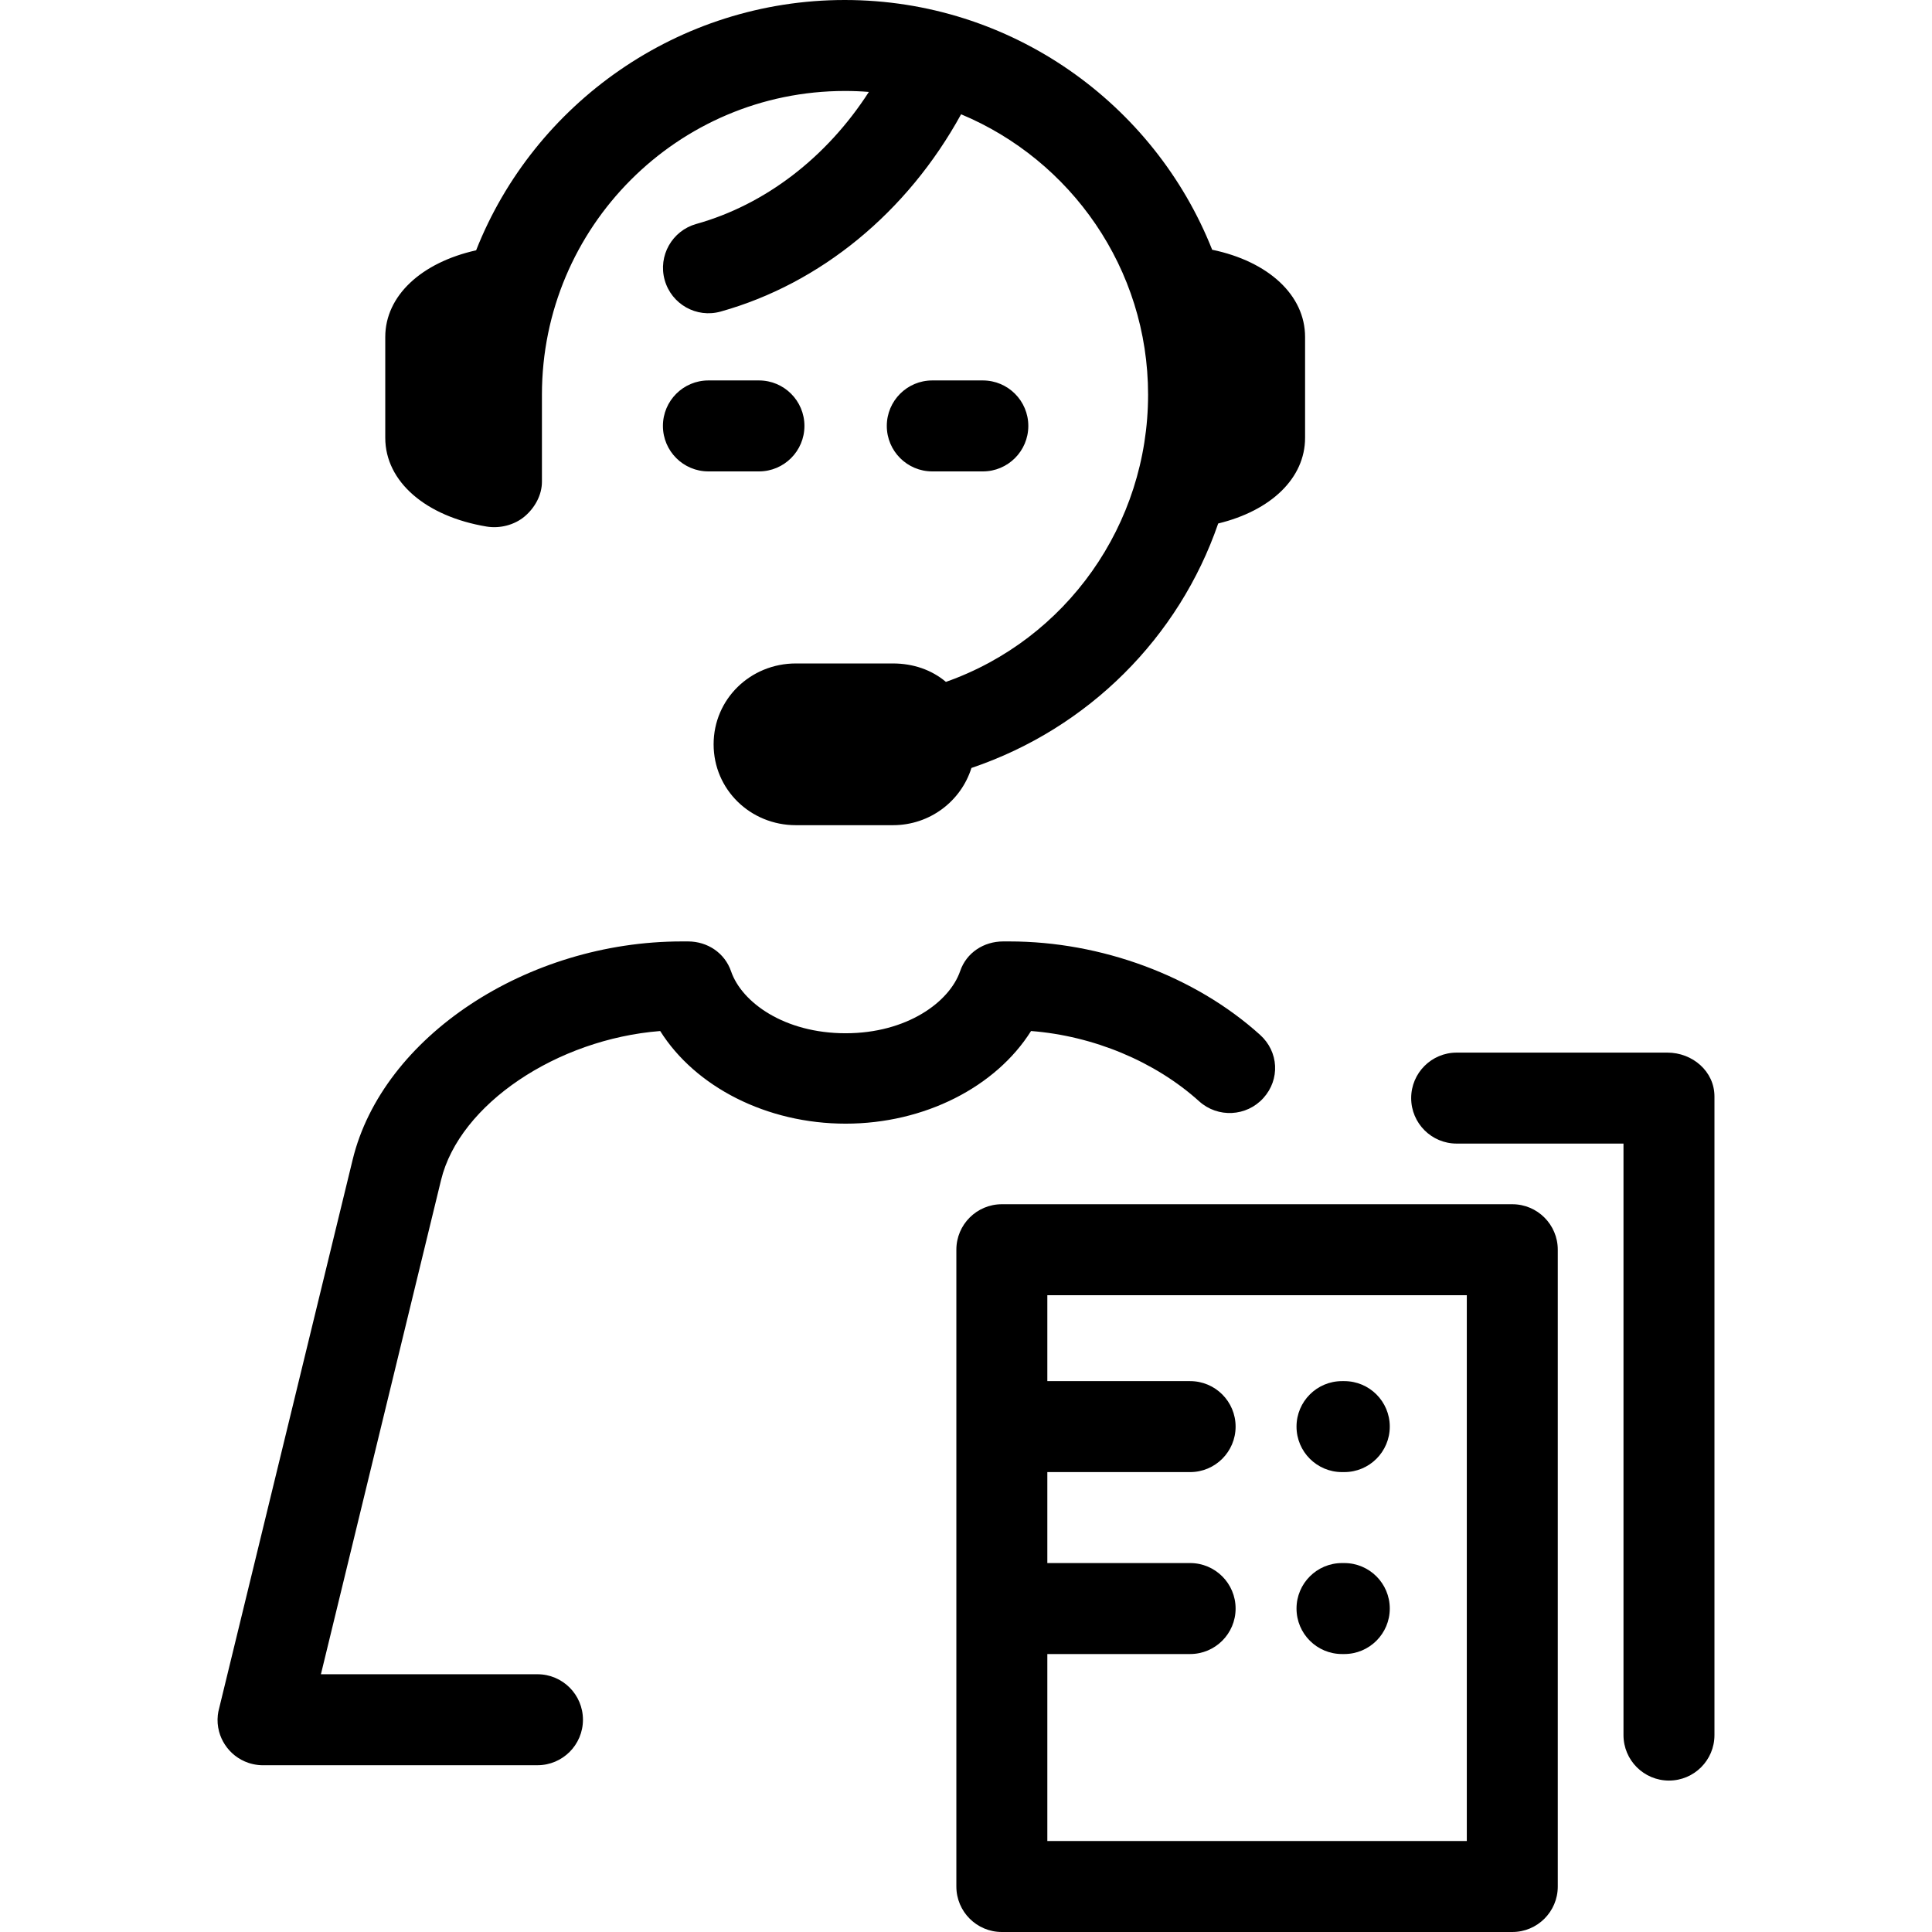
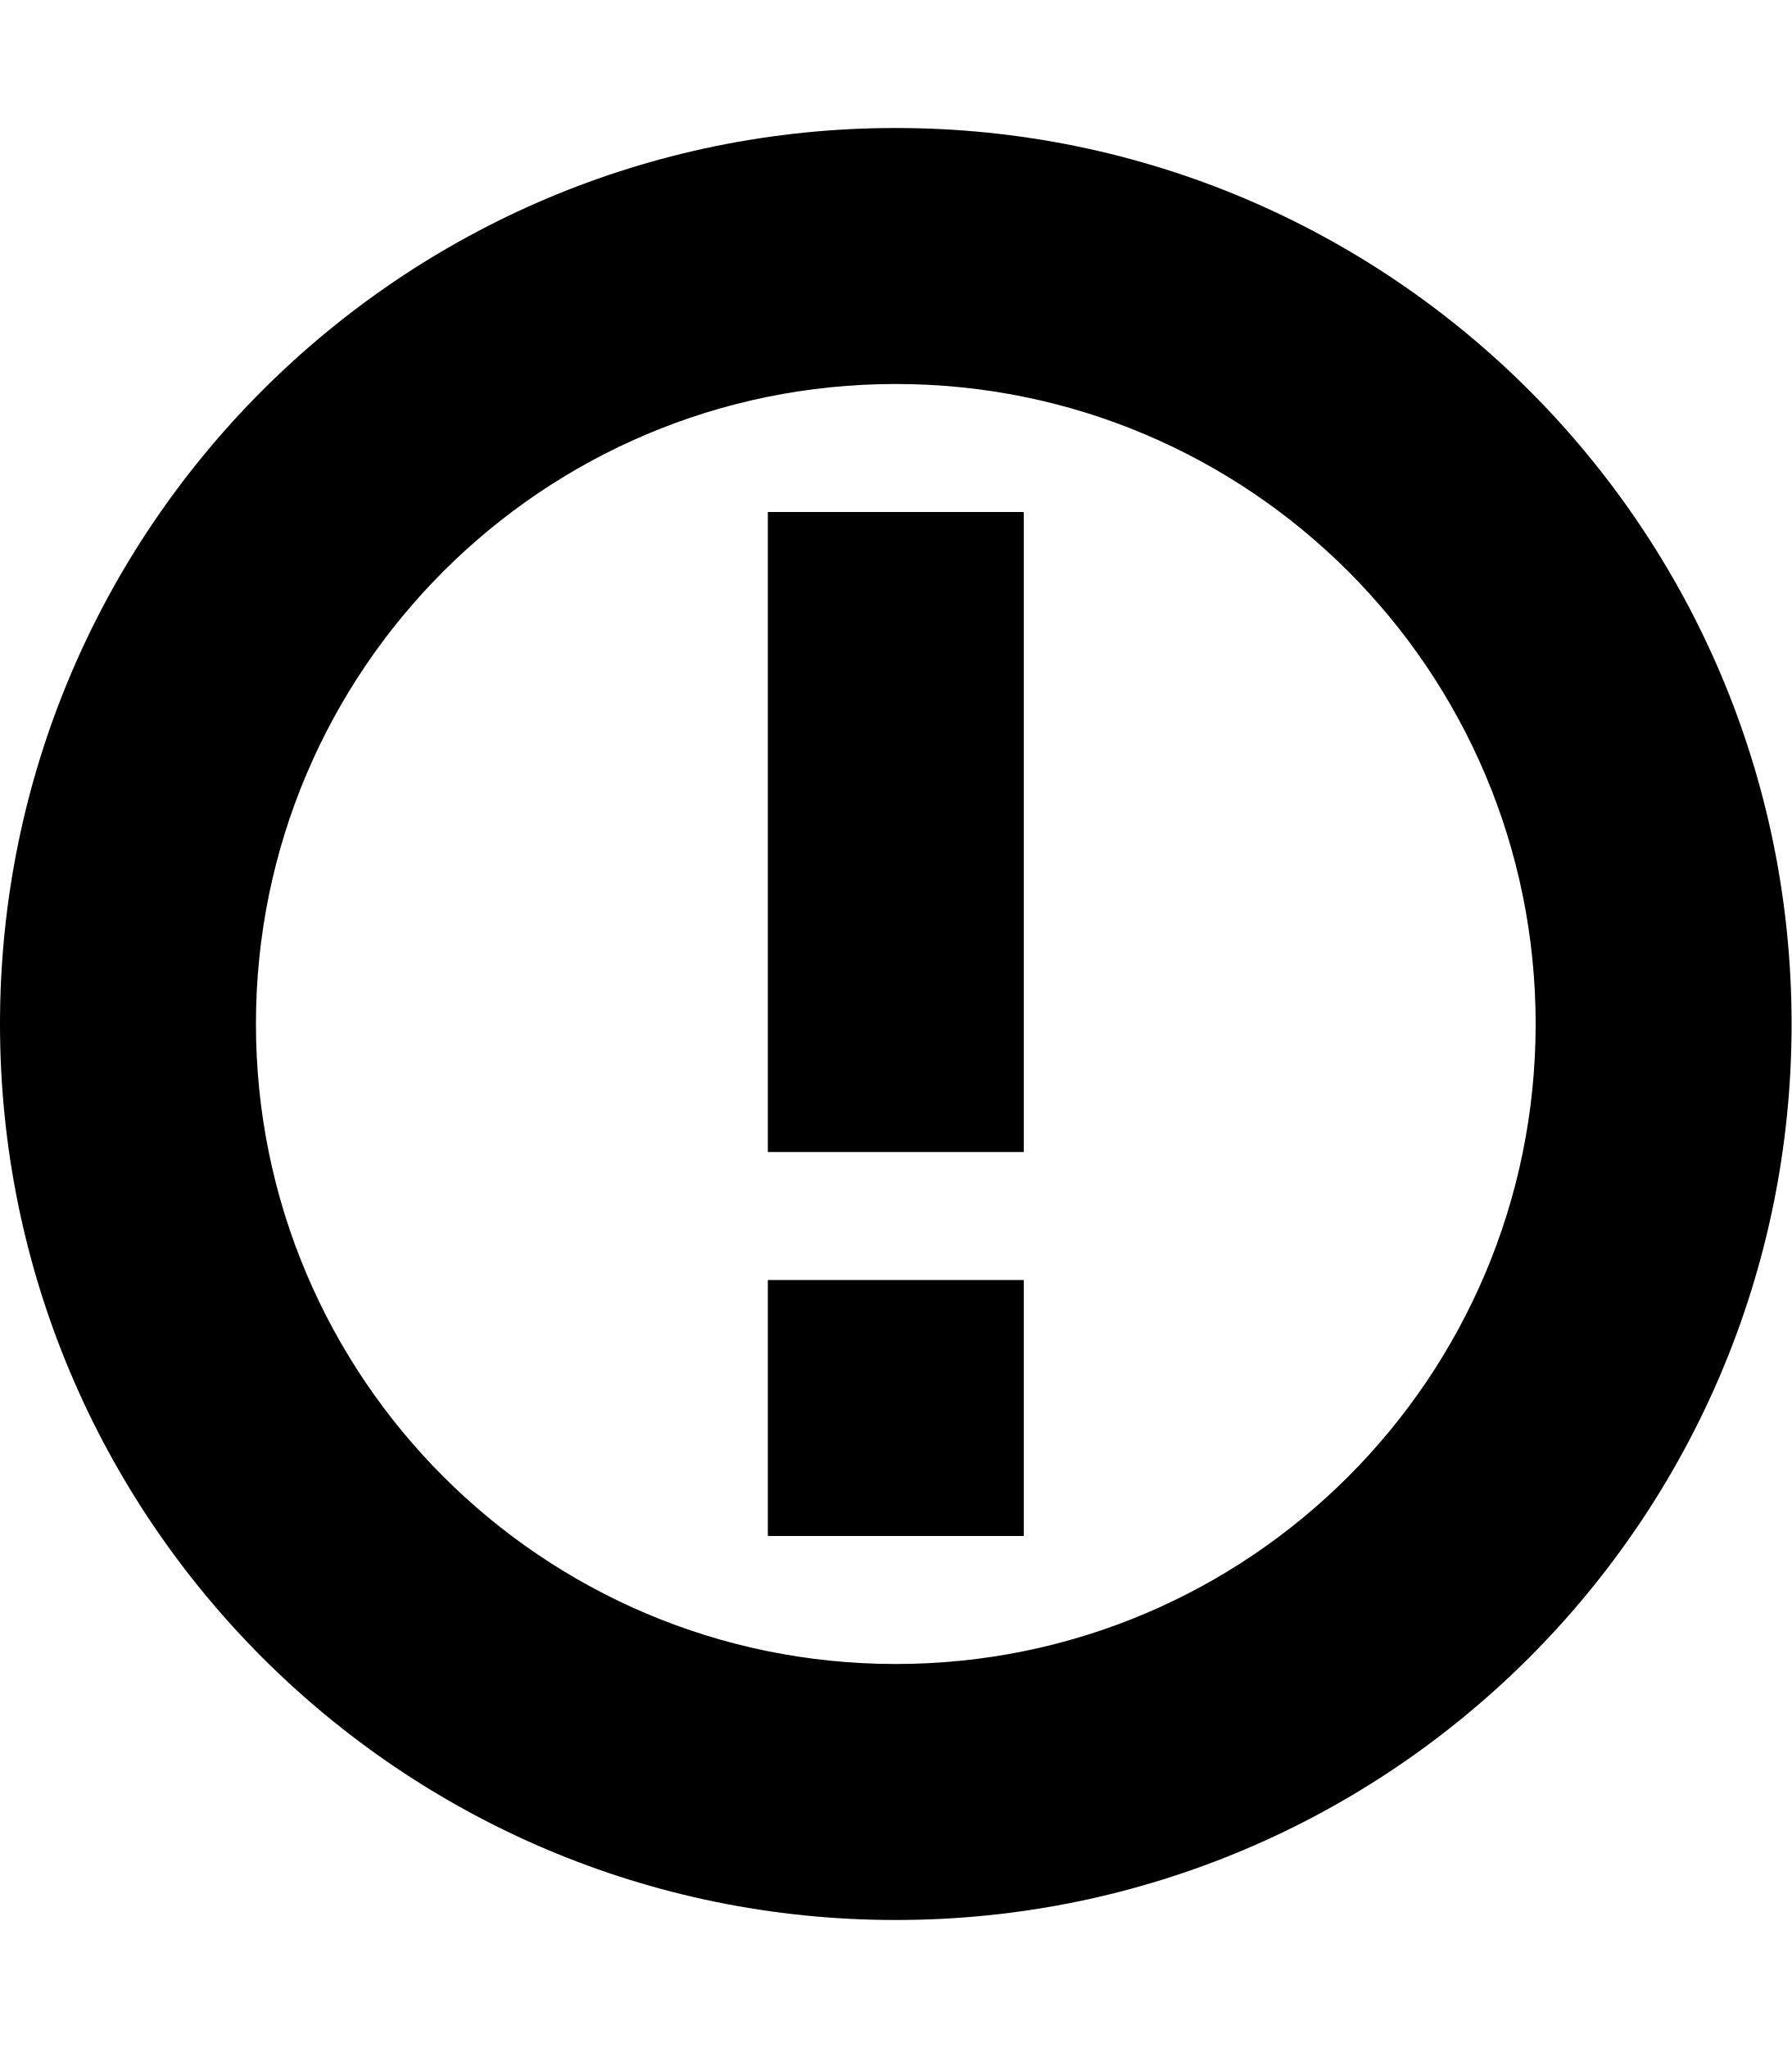
- <svg xmlns="http://www.w3.org/2000/svg" version="1.1" id="Capa_1" x="0px" y="0px" viewBox="0 0 382.275 382.275" style="enable-background:new 0 0 382.275 382.275;" xml:space="preserve">
-   <path d="M175.466,84.275c0-4.971,4.029-9,9-9h10.001c4.971,0,9,4.029,9,9s-4.029,9-9,9h-10.001  C179.496,93.275,175.466,89.246,175.466,84.275z M204.009,204.002c12.328,0.96,24.51,6.007,33.263,13.908  c3.69,3.331,9.382,3.04,12.711-0.65c3.331-3.689,3.04-9.16-0.65-12.49c-12.982-11.719-31.524-18.494-49.599-18.494h-1.237  c-3.844,0-7.264,2.221-8.512,5.856c-2.12,6.174-10.586,12.313-22.667,12.313c-12.081,0-20.546-6.083-22.665-12.256  c-1.248-3.636-4.668-5.913-8.513-5.913h-1.239c-30.6,0-59.204,18.84-65.12,43.174L43.354,338.046  c-0.118,0.441-0.204,0.839-0.254,1.304c-0.124,1.12-0.034,2.199,0.241,3.244c0.247,0.938,0.641,1.804,1.156,2.596  c1.071,1.65,2.68,2.948,4.653,3.616c0.292,0.1,0.59,0.18,0.895,0.249c0.673,0.154,1.346,0.226,2.01,0.226  c0.09,0,0.18-0.003,0.27-0.006h54.021c4.971,0,9-4.029,9-9s-4.029-9-9-9H63.498l23.774-97.795  c3.653-15.024,22.955-27.869,43.357-29.477c6.951,11.05,21.07,18.33,36.689,18.33C182.937,222.334,197.058,215.053,204.009,204.002z   M159.17,84.275c0-4.971-4.029-9-9-9h-10.001c-4.971,0-9,4.029-9,9s4.029,9,9,9h10.001C155.141,93.275,159.17,89.246,159.17,84.275z   M96.296,104.189c2.605,0.43,5.506-0.304,7.523-2.014s3.411-4.221,3.411-6.865V78.087C107.23,44.955,134.065,18,167.197,18  c1.61,0,3.145,0.063,4.723,0.188c-8.34,12.947-20.495,22.306-34.146,26.124c-4.787,1.339-7.597,6.305-6.258,11.092  c1.339,4.786,6.298,7.588,11.084,6.242c19.757-5.526,36.934-19.669,47.566-39.035c21.707,9.067,36.999,30.52,36.999,55.476  c0,25.727-16.182,48.437-40,56.835c-2.833-2.39-6.491-3.647-10.479-3.647h-19.217c-8.971,0-16.27,7.029-16.27,15.999  c0,8.971,7.299,16.001,16.27,16.001h19.217c7.277,0,13.453-4.719,15.526-11.321c23.191-7.843,41.083-25.89,48.827-48.374  c10.454-2.538,17.19-8.972,17.19-16.953V66.679c0-8.283-7.242-14.944-18.385-17.265C228.392,20.501,200.084,0,167.144,0  c-32.981,0-61.509,20.557-72.935,49.527C83.371,51.946,76.23,58.526,76.23,66.679v19.948  C76.23,95.296,84.242,102.189,96.296,104.189z M265.536,327.275h0.453c4.971,0,9-4.029,9-9s-4.029-9-9-9h-0.453  c-4.971,0-9,4.029-9,9S260.565,327.275,265.536,327.275z M329.914,208.275h-41.692c-4.971,0-9,4.029-9,9s4.029,9,9,9h33.009v117.037  c0,4.971,4.029,9,9,9s9-4.029,9-9V216.946C339.23,211.976,334.885,208.275,329.914,208.275z M308.23,373.275c0,4.971-4.029,9-9,9  h-101c-4.971,0-9-4.029-9-9v-126c0-4.971,4.029-9,9-9h101c4.971,0,9,4.029,9,9V373.275z M290.23,256.275h-83v17h28.253  c4.971,0,9,4.029,9,9s-4.029,9-9,9H207.23v18h28.253c4.971,0,9,4.029,9,9s-4.029,9-9,9H207.23v37h83V256.275z M265.536,291.275  h0.453c4.971,0,9-4.029,9-9s-4.029-9-9-9h-0.453c-4.971,0-9,4.029-9,9S260.565,291.275,265.536,291.275z" />
-   <g>
- </g>
-   <g>
- </g>
-   <g>
- </g>
-   <g>
- </g>
-   <g>
- </g>
-   <g>
- </g>
-   <g>
- </g>
-   <g>
- </g>
-   <g>
- </g>
-   <g>
- </g>
-   <g>
- </g>
-   <g>
- </g>
-   <g>
- </g>
-   <g>
- </g>
-   <g>
- </g>
+ <svg xmlns="http://www.w3.org/2000/svg" height="1024" width="896">
+   <path d="M448 64C200.562 64 0 264.562 0 512c0 247.438 200.562 448 448 448 247.438 0 448-200.562 448-448C896 264.562 695.438 64 448 64zM448 832c-176.781 0-320-143.25-320-320 0-176.781 143.219-320 320-320 176.75 0 320 143.219 320 320C768 688.75 624.75 832 448 832zM384 768h128V640H384V768zM384 576h128V256H384V576z" />
</svg>
